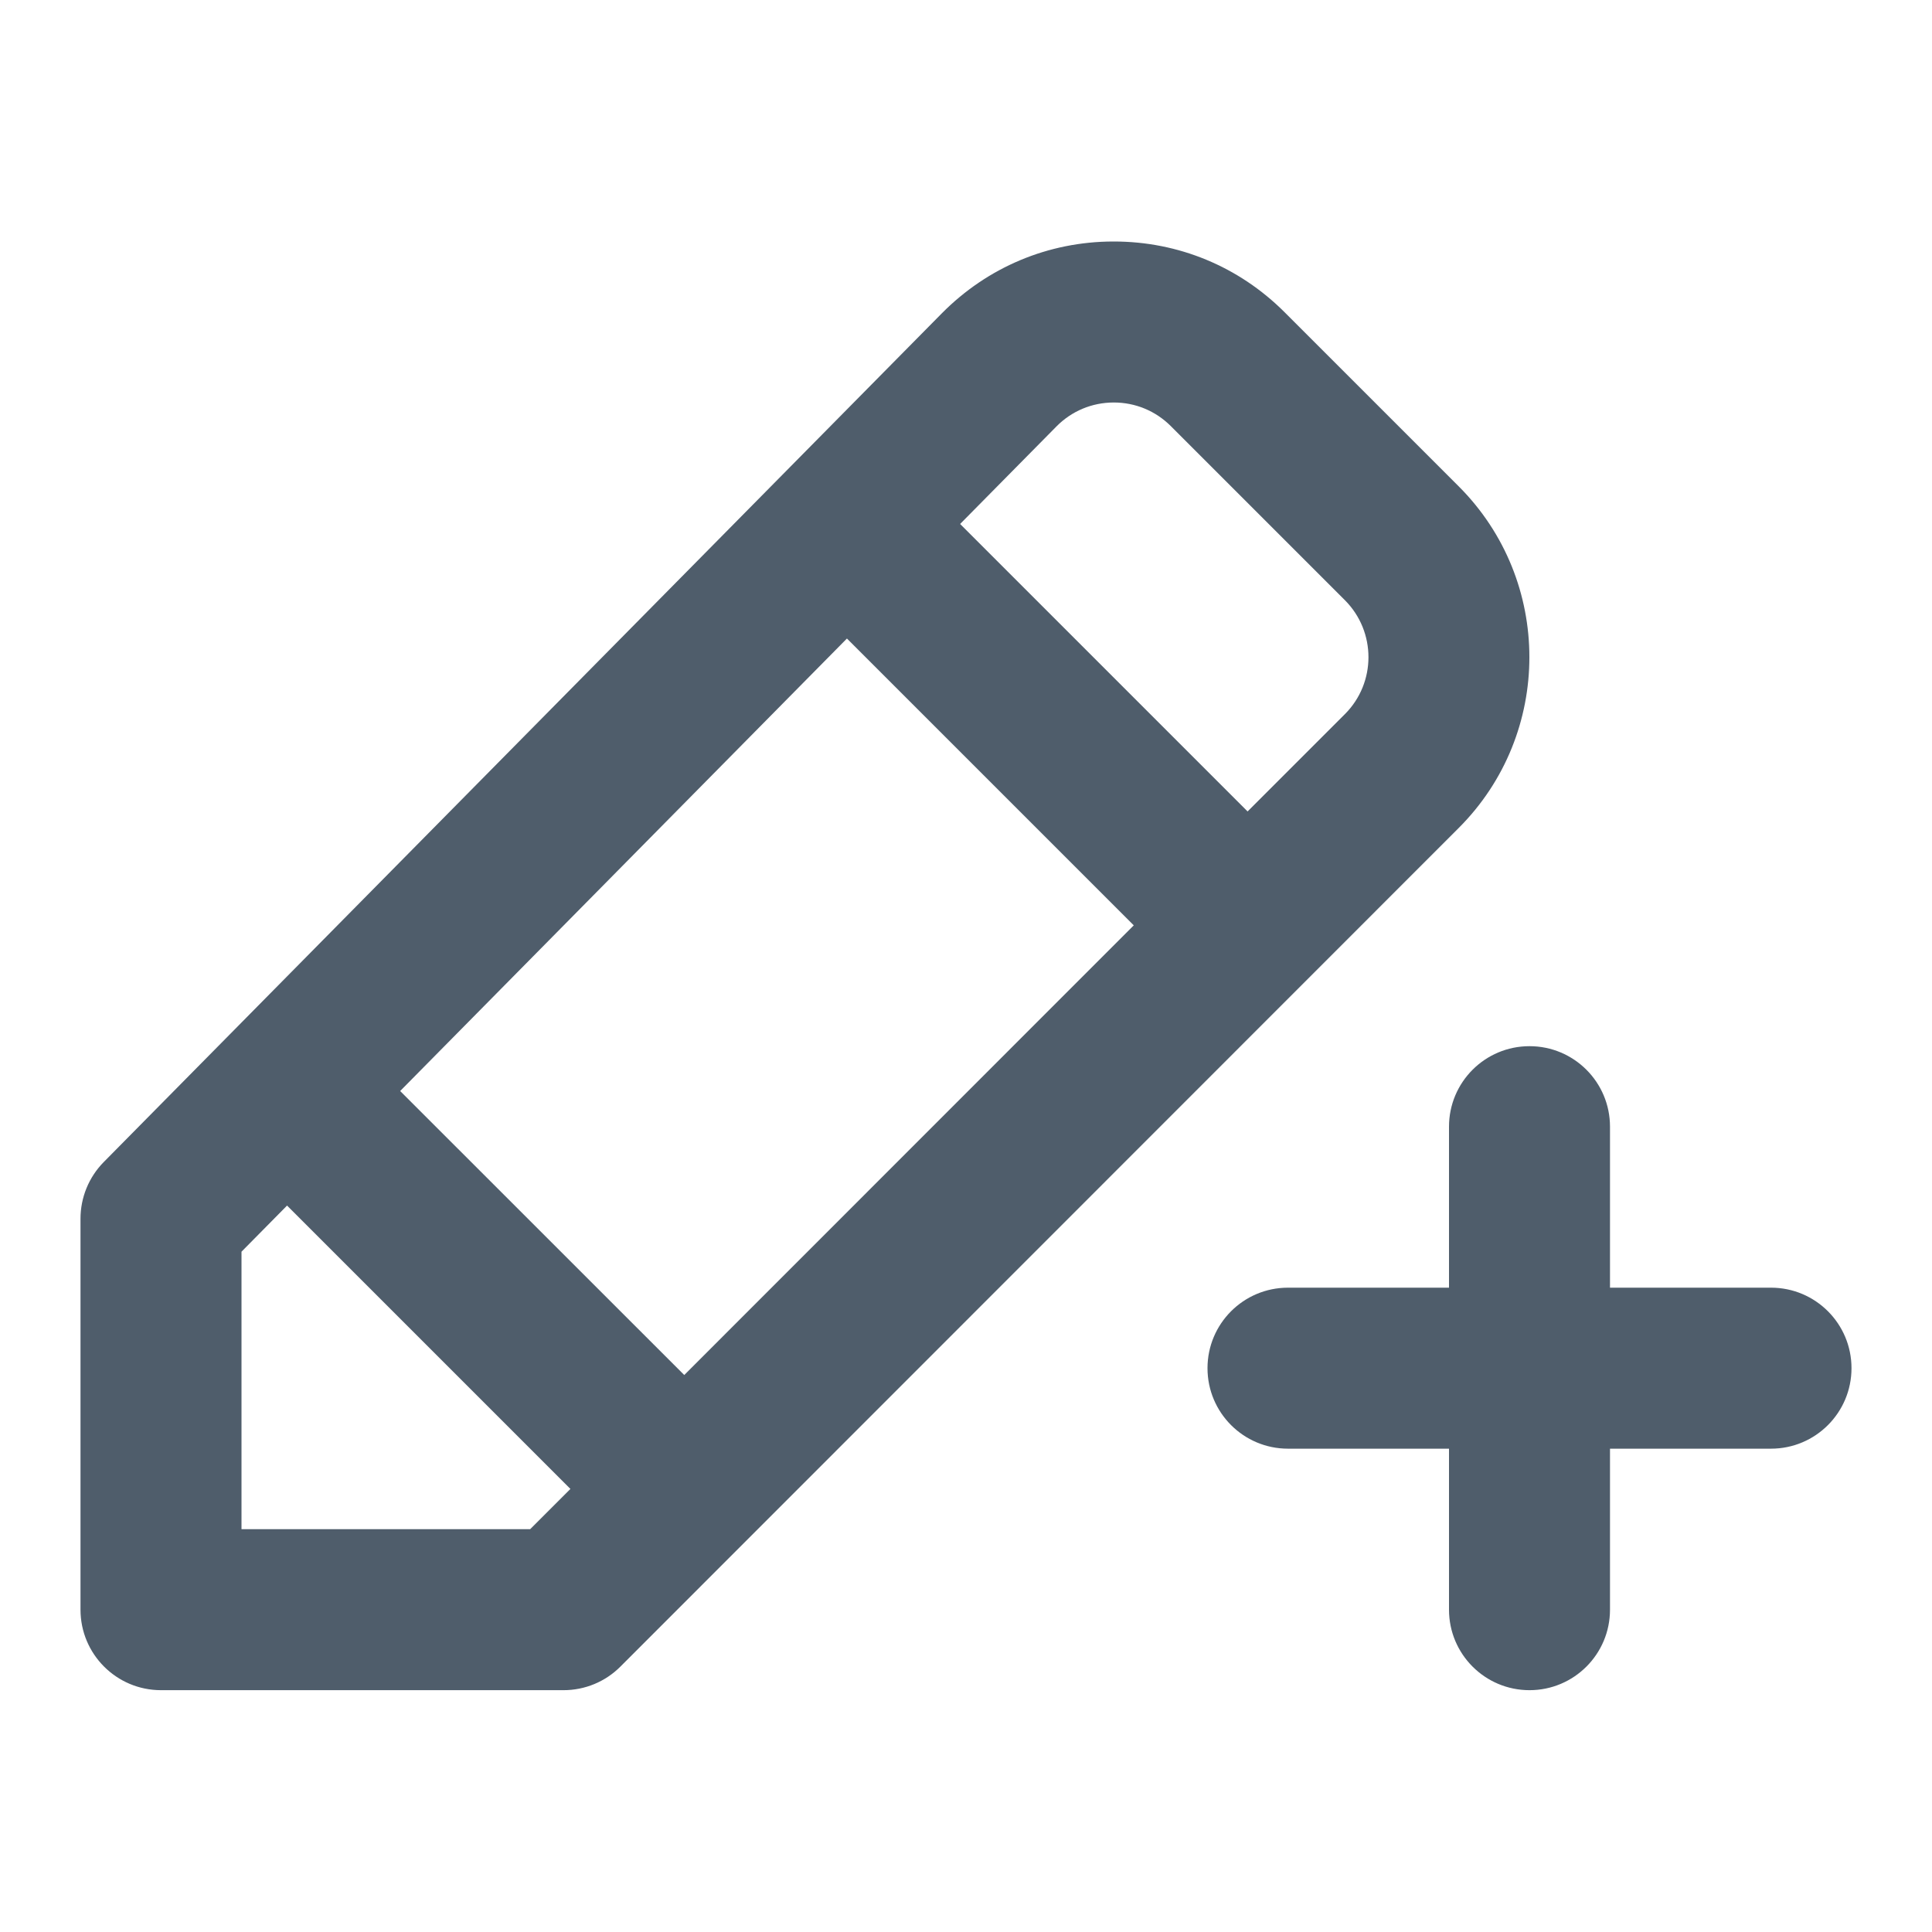
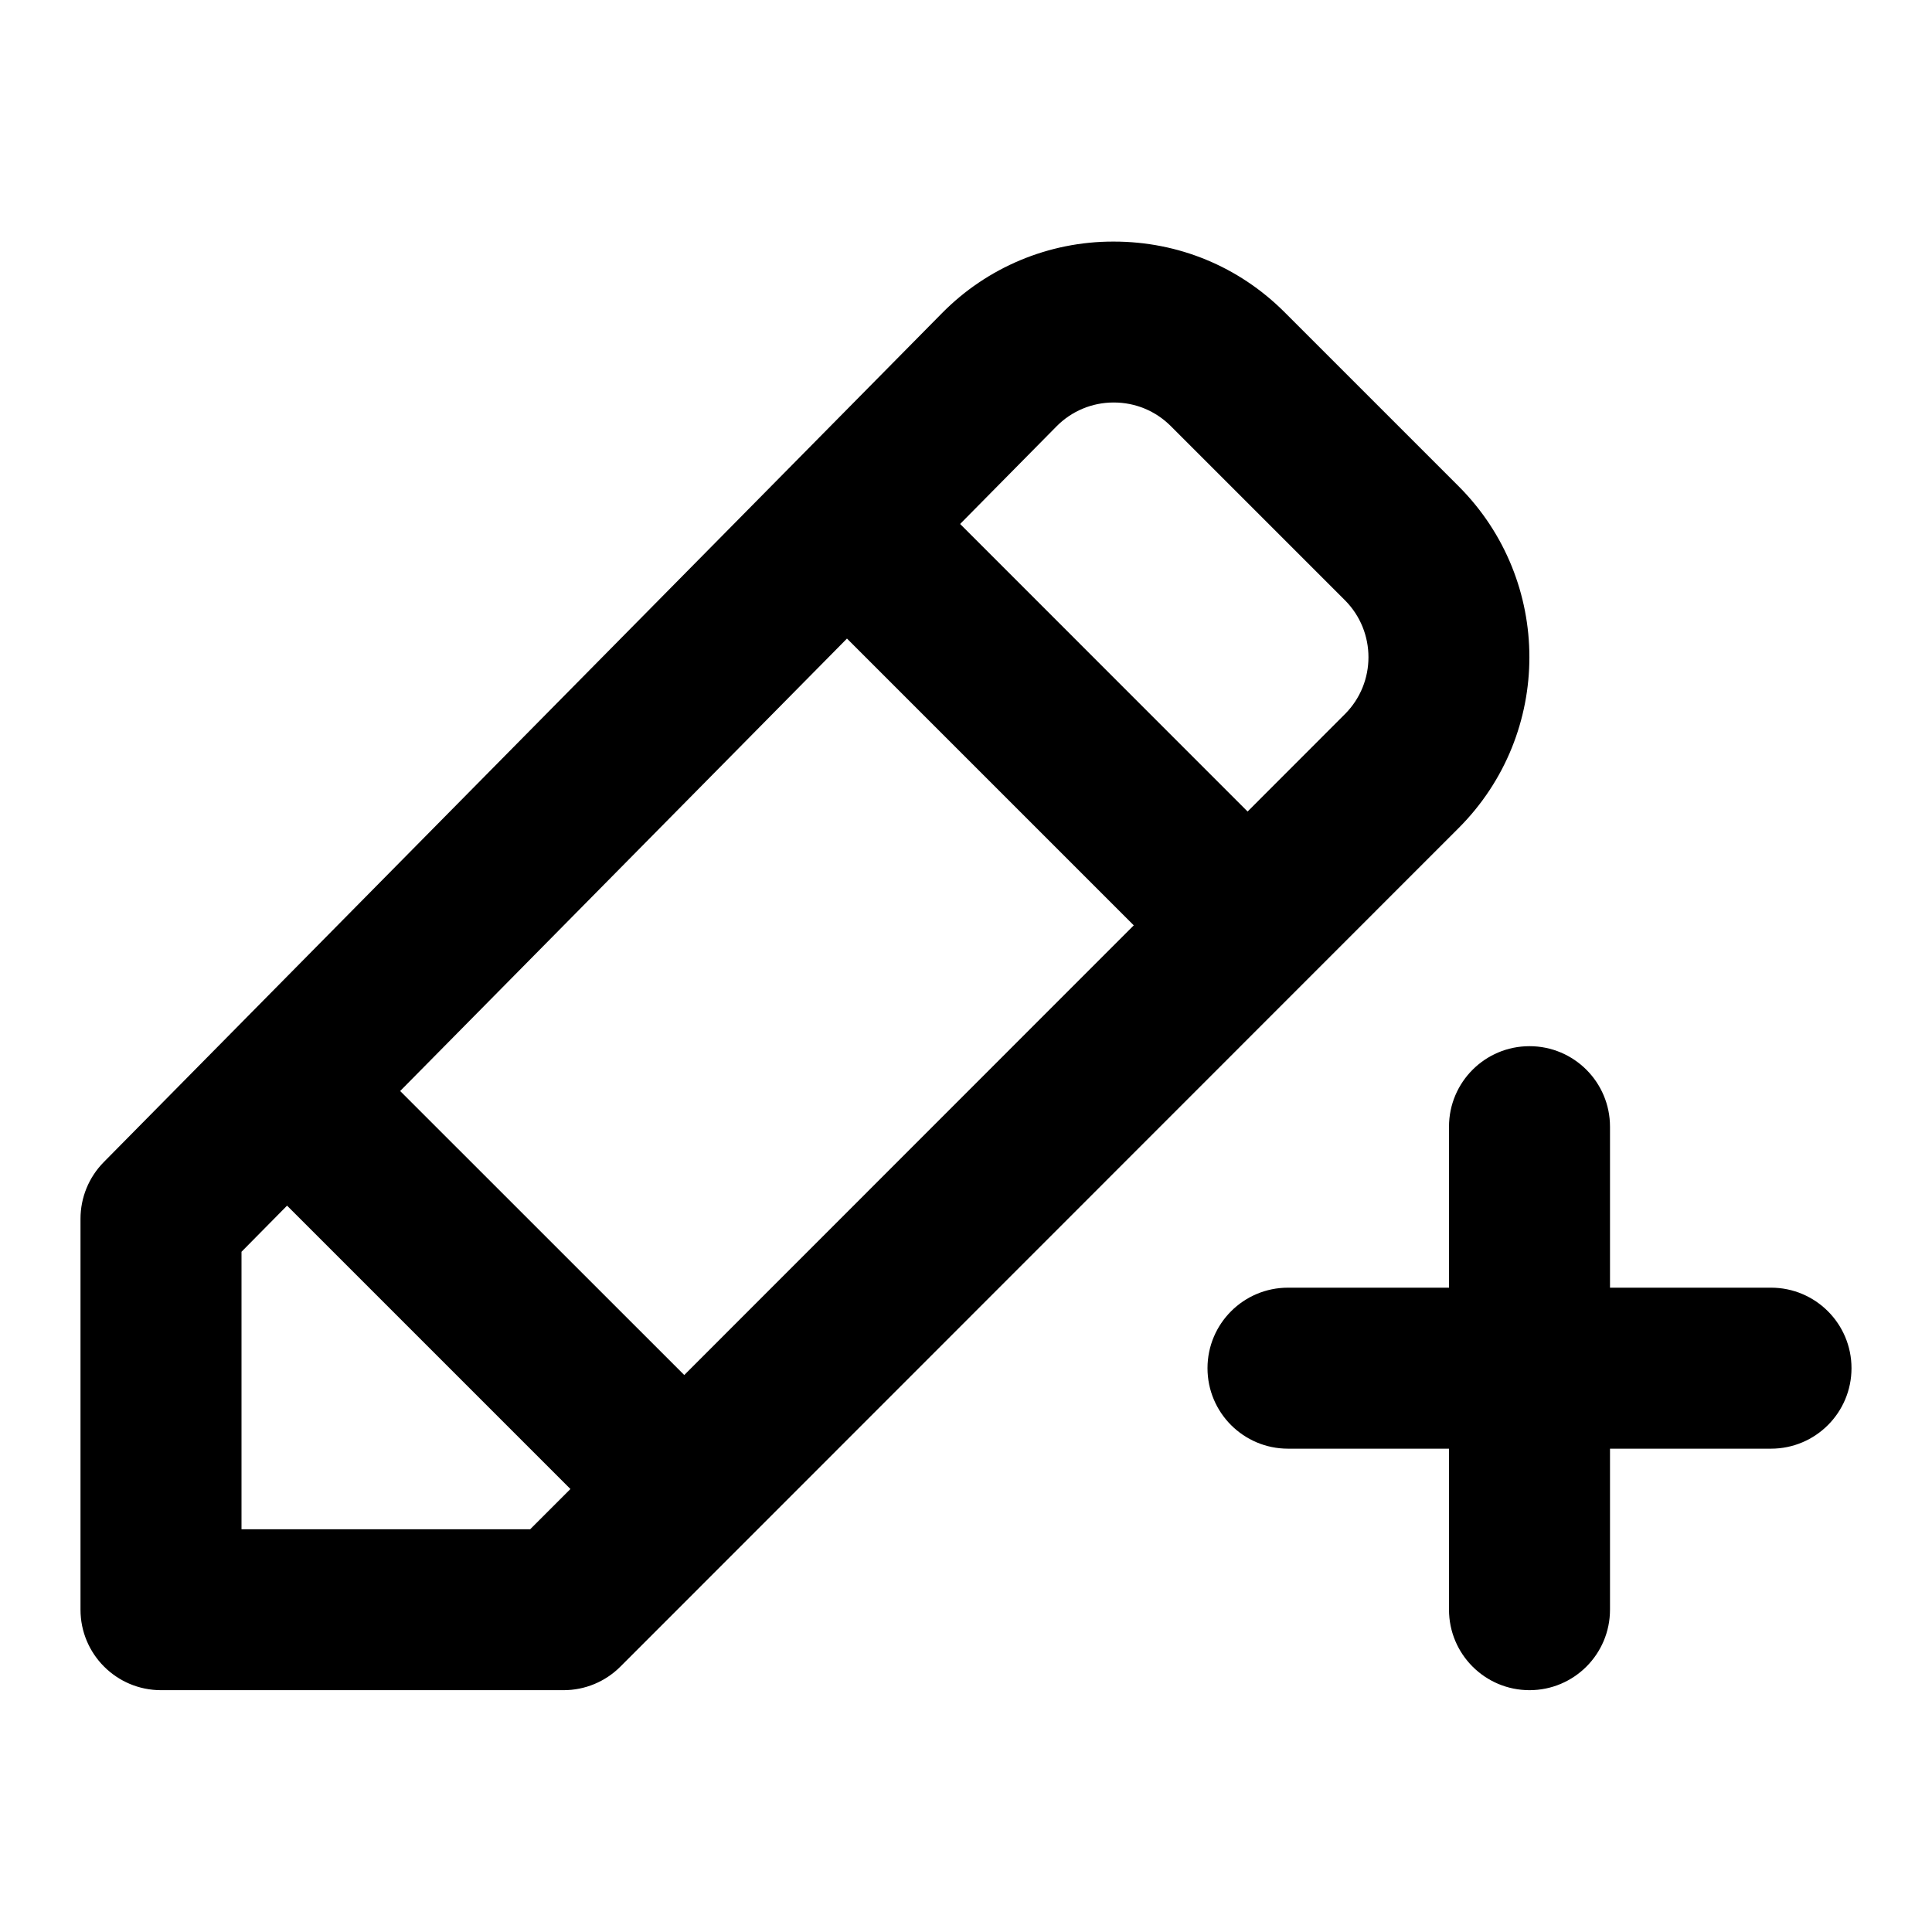
- <svg xmlns="http://www.w3.org/2000/svg" height="24" viewBox="0 0 24 24" width="24">
-   <path d="m2 15.996v-3.447l.566-.573 3.52 3.52-.5.5zm10.833-13.996h.003c.268 0 .518.104.707.292l2.164 2.164c.39.391.39 1.025 0 1.415l-1.209 1.209-3.571-3.571 1.197-1.212c.189-.191.44-.296.709-.297zm-3.312 2.932 3.563 3.563-5.584 5.586-3.529-3.528zm-2.814 12.771c-.187.188-.441.293-.707.293h-5c-.553 0-1-.448-1-1v-4.857c0-.264.104-.516.288-.703l10.413-10.545c.568-.573 1.321-.889 2.126-.891h.009c.802 0 1.554.311 2.121.878l2.164 2.164c1.17 1.17 1.17 3.073 0 4.243zm14.293-4.707c.553 0 1 .448 1 1s-.447 1-1 1h-2v2c0 .552-.447 1-1 1s-1-.448-1-1v-2h-2c-.553 0-1-.448-1-1s.447-1 1-1h2v-2c0-.552.447-1 1-1s1 .448 1 1v2z" fill="#4f5d6b" fill-rule="evenodd" transform="translate(1 3)" />
+ <svg xmlns="http://www.w3.org/2000/svg" xmlns:xlink="http://www.w3.org/1999/xlink" viewBox="0 0 24 24">
+   <defs>
+     <path id="hsds-note.svg-115-a" d="M3 18.996V15.55l.566-.573 3.52 3.52-.5.5H3zM13.833 5h.003c.268 0 .518.104.707.292l2.164 2.164c.39.391.39 1.025 0 1.415l-1.209 1.21-3.571-3.572 1.197-1.212A.994.994 0 0 1 13.833 5zm-3.312 2.932l3.563 3.563L8.5 17.081l-3.529-3.528 5.55-5.62zM7.707 20.703a.996.996 0 0 1-.707.293H2a1 1 0 0 1-1-1V15.14c0-.264.104-.516.288-.703L11.701 3.891a2.981 2.981 0 0 1 2.126-.89h.009c.802 0 1.554.31 2.121.877l2.164 2.164a3.003 3.003 0 0 1 0 4.243L7.707 20.703zM22 15.996a1 1 0 1 1 0 2h-2v2a1 1 0 1 1-2 0v-2h-2a1 1 0 1 1 0-2h2v-2a1 1 0 1 1 2 0v2h2z" />
+   </defs>
+   <g fill-rule="evenodd">
+     <mask id="hsds-note.svg-115-b">
+       <use xlink:href="#hsds-note.svg-115-a" />
+     </mask>
+     <use xlink:href="#hsds-note.svg-115-a" />
+     <g mask="url(#hsds-note.svg-115-b)">
+       <rect />
+     </g>
+   </g>
</svg>
